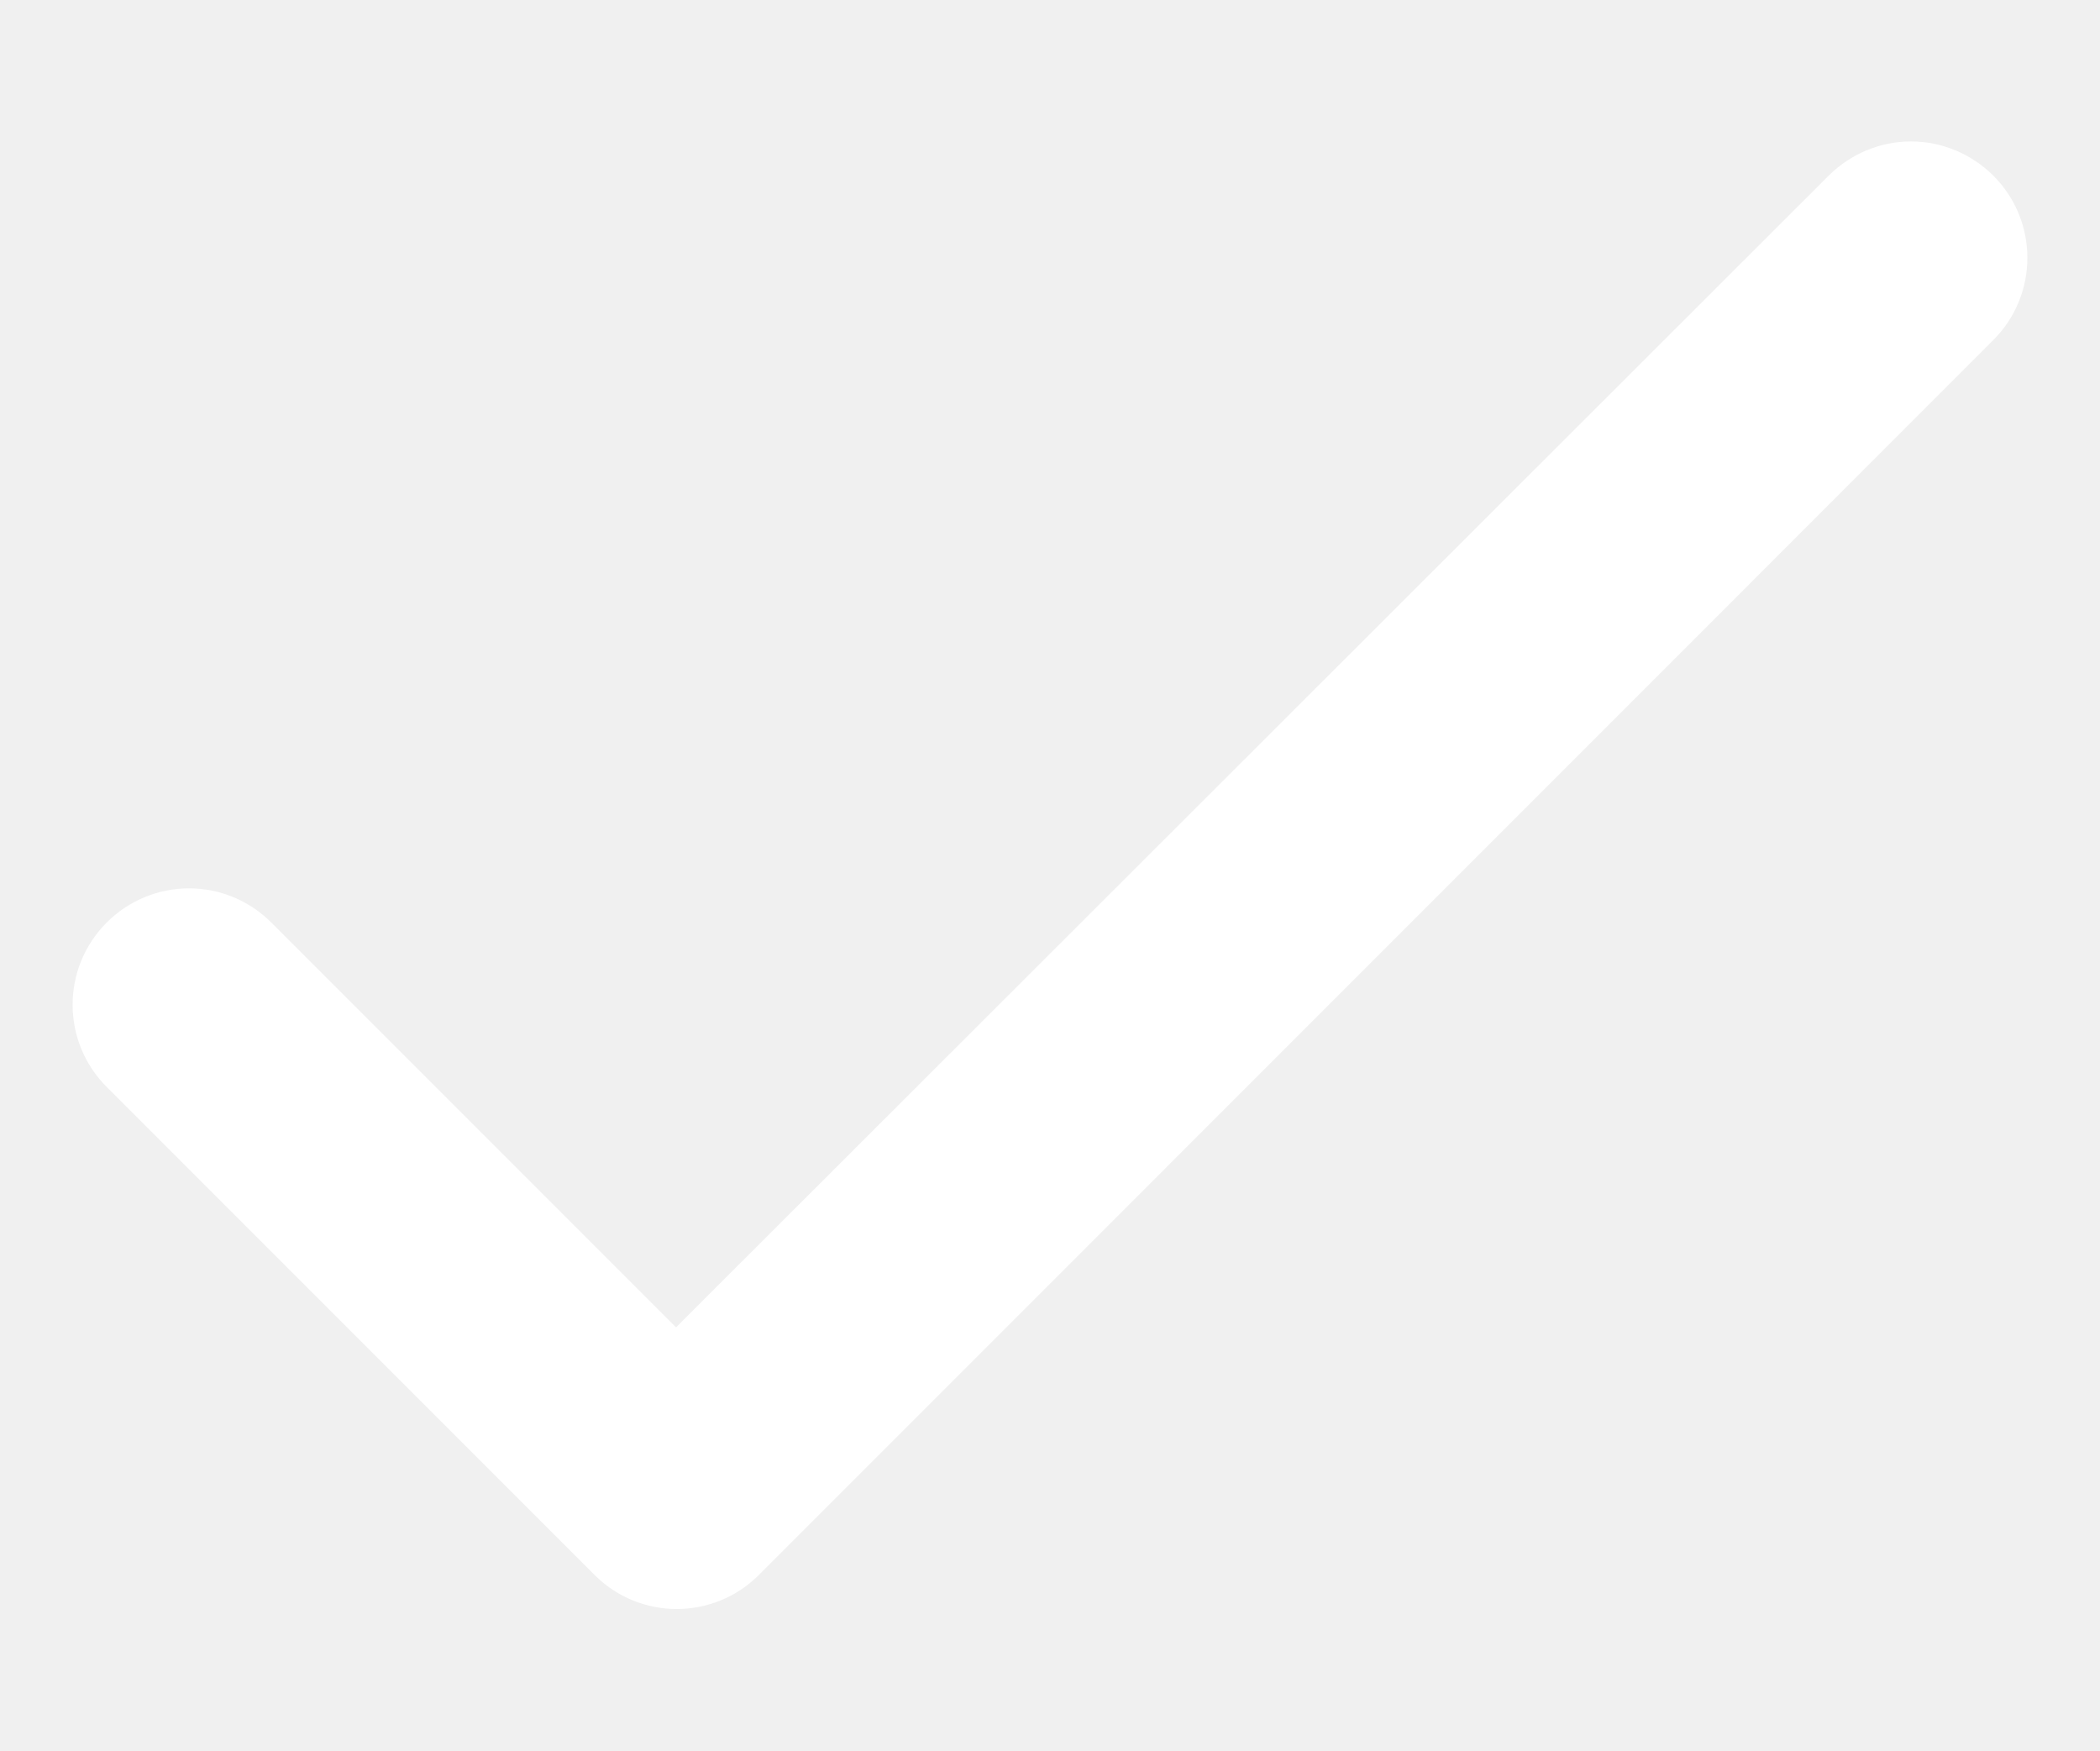
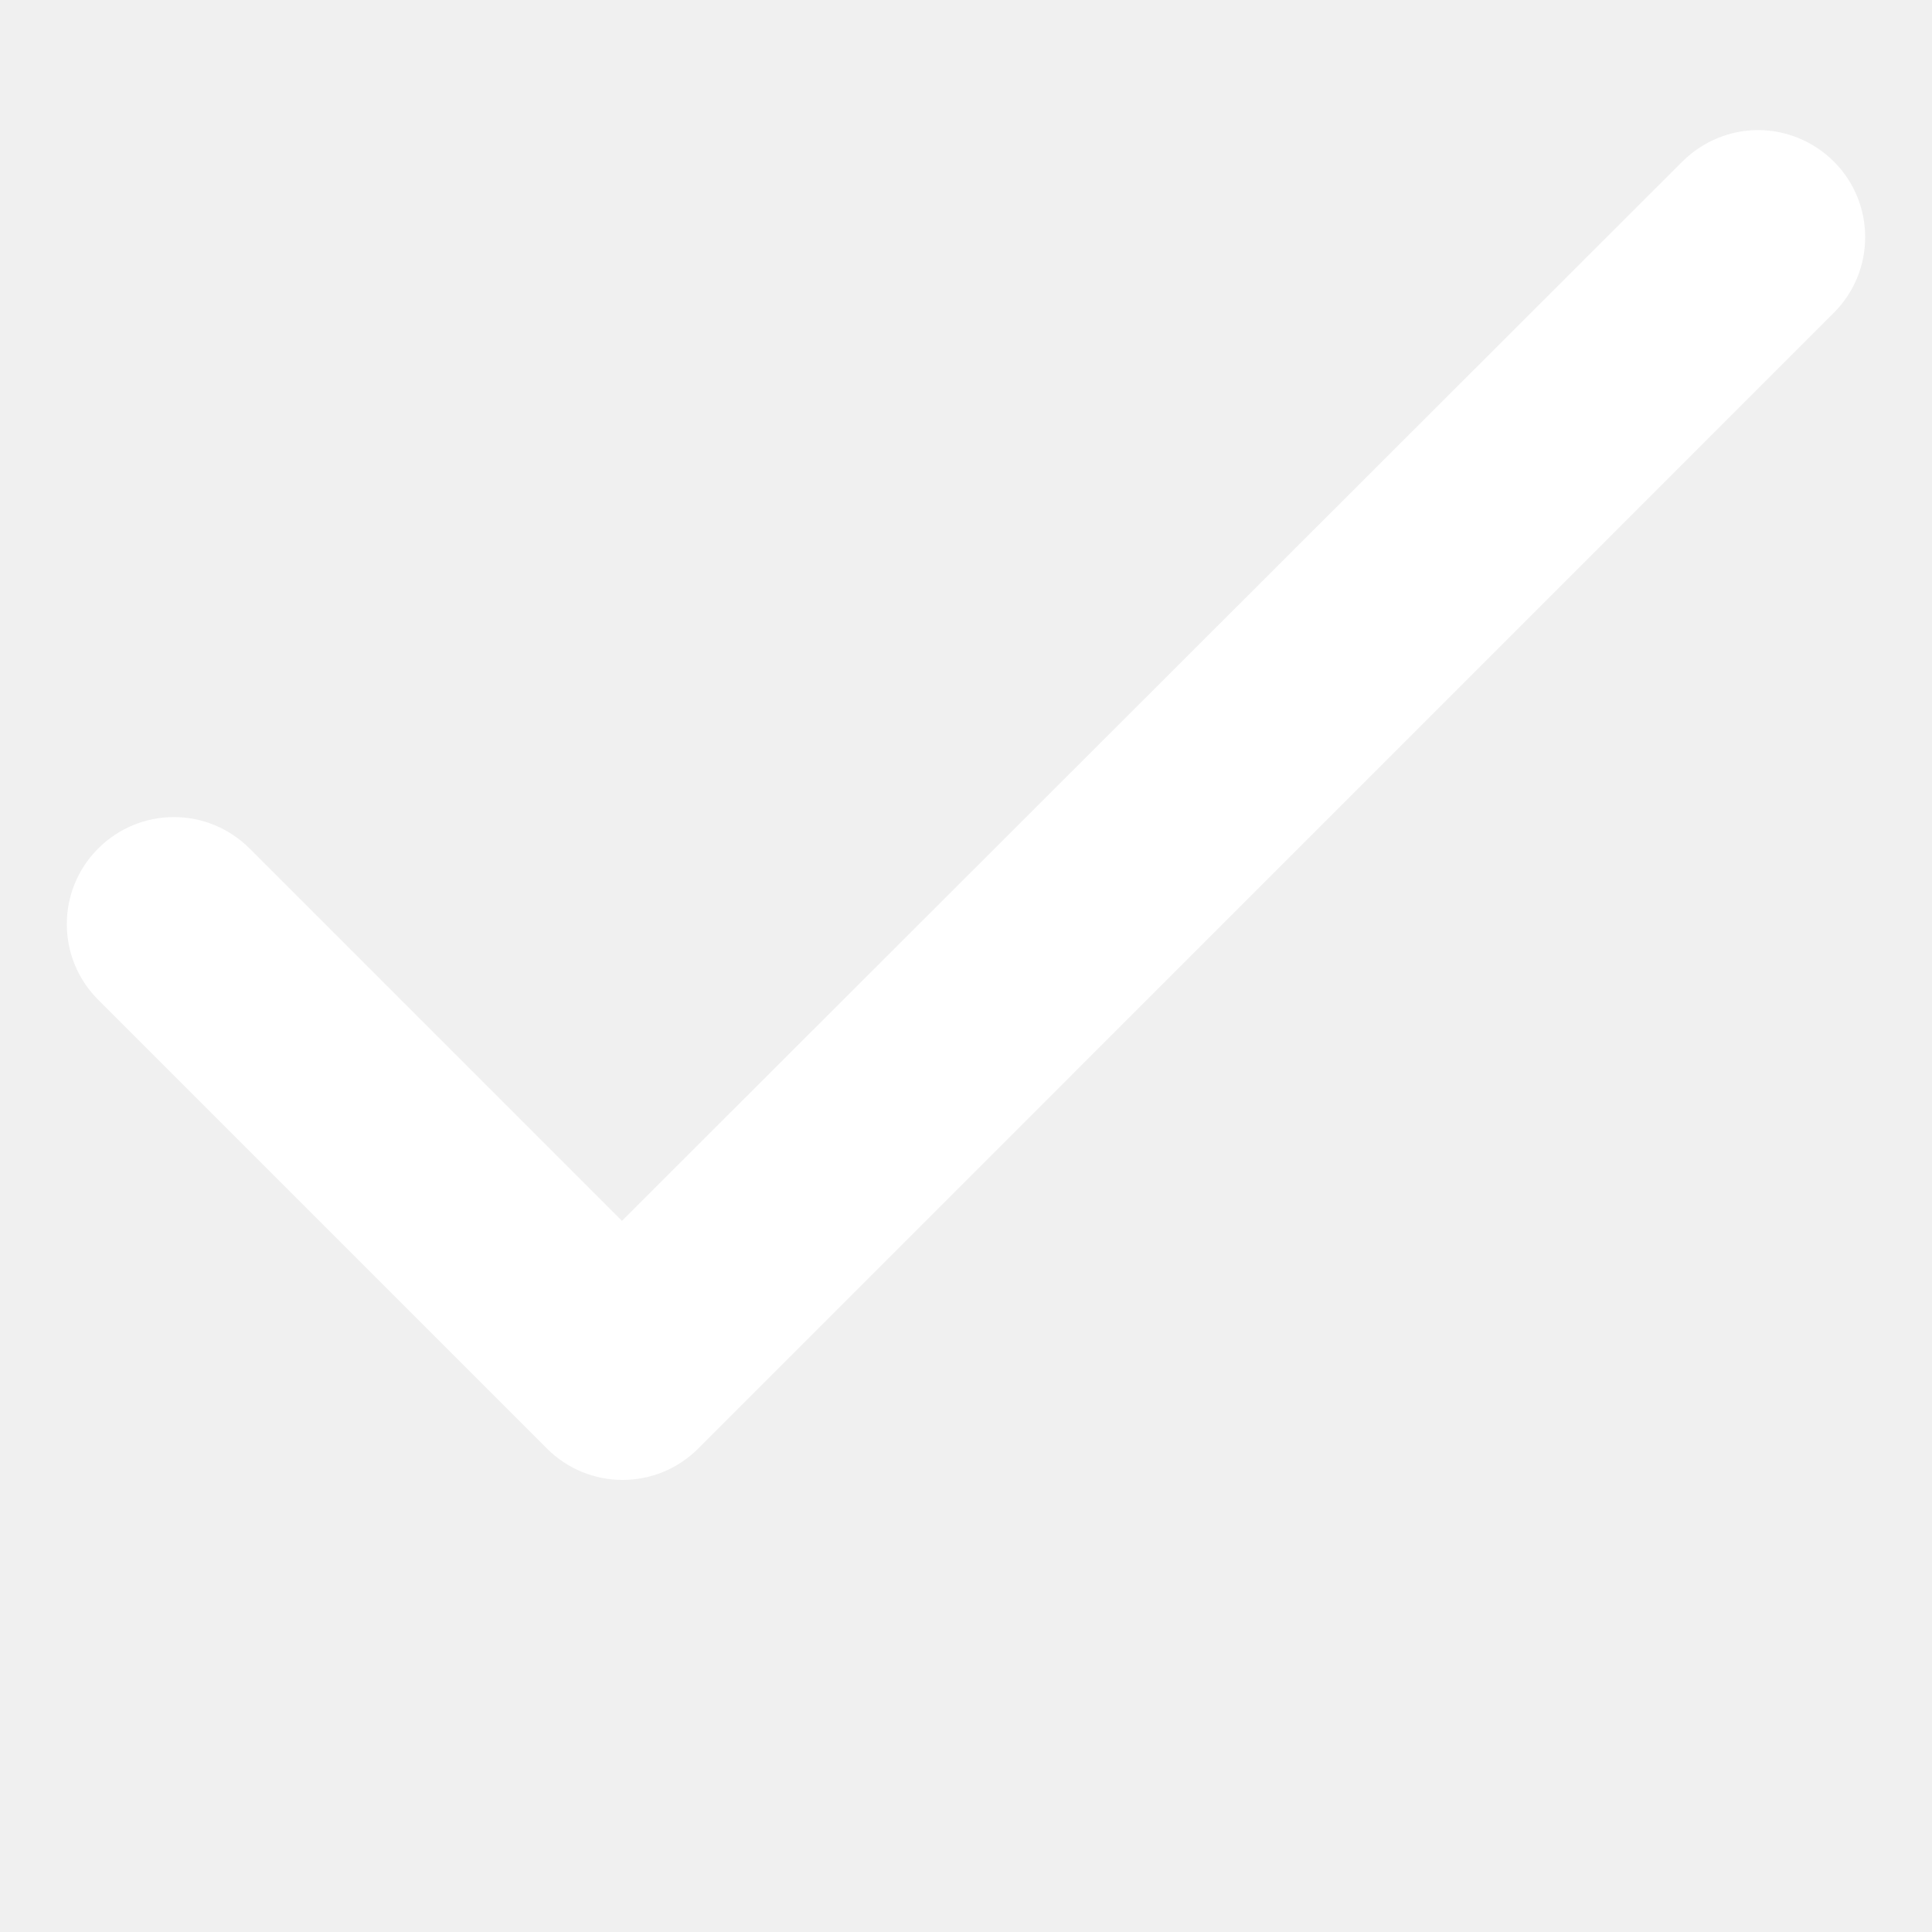
- <svg xmlns="http://www.w3.org/2000/svg" width="12" height="10" viewBox="0 0 12 10" fill="none">
+ <svg xmlns="http://www.w3.org/2000/svg" width="12" height="12" viewBox="0 0 12 12" fill="none">
  <path d="M3.863 7.583L1.55 5.27C1.425 5.145 1.256 5.075 1.08 5.075C0.904 5.075 0.735 5.145 0.61 5.27C0.35 5.53 0.35 5.95 0.61 6.21L3.397 8.997C3.657 9.257 4.077 9.257 4.337 8.997L11.39 1.943C11.65 1.683 11.65 1.263 11.39 1.003C11.265 0.879 11.096 0.808 10.92 0.808C10.744 0.808 10.575 0.879 10.45 1.003L3.863 7.583Z" fill="white" />
</svg>
